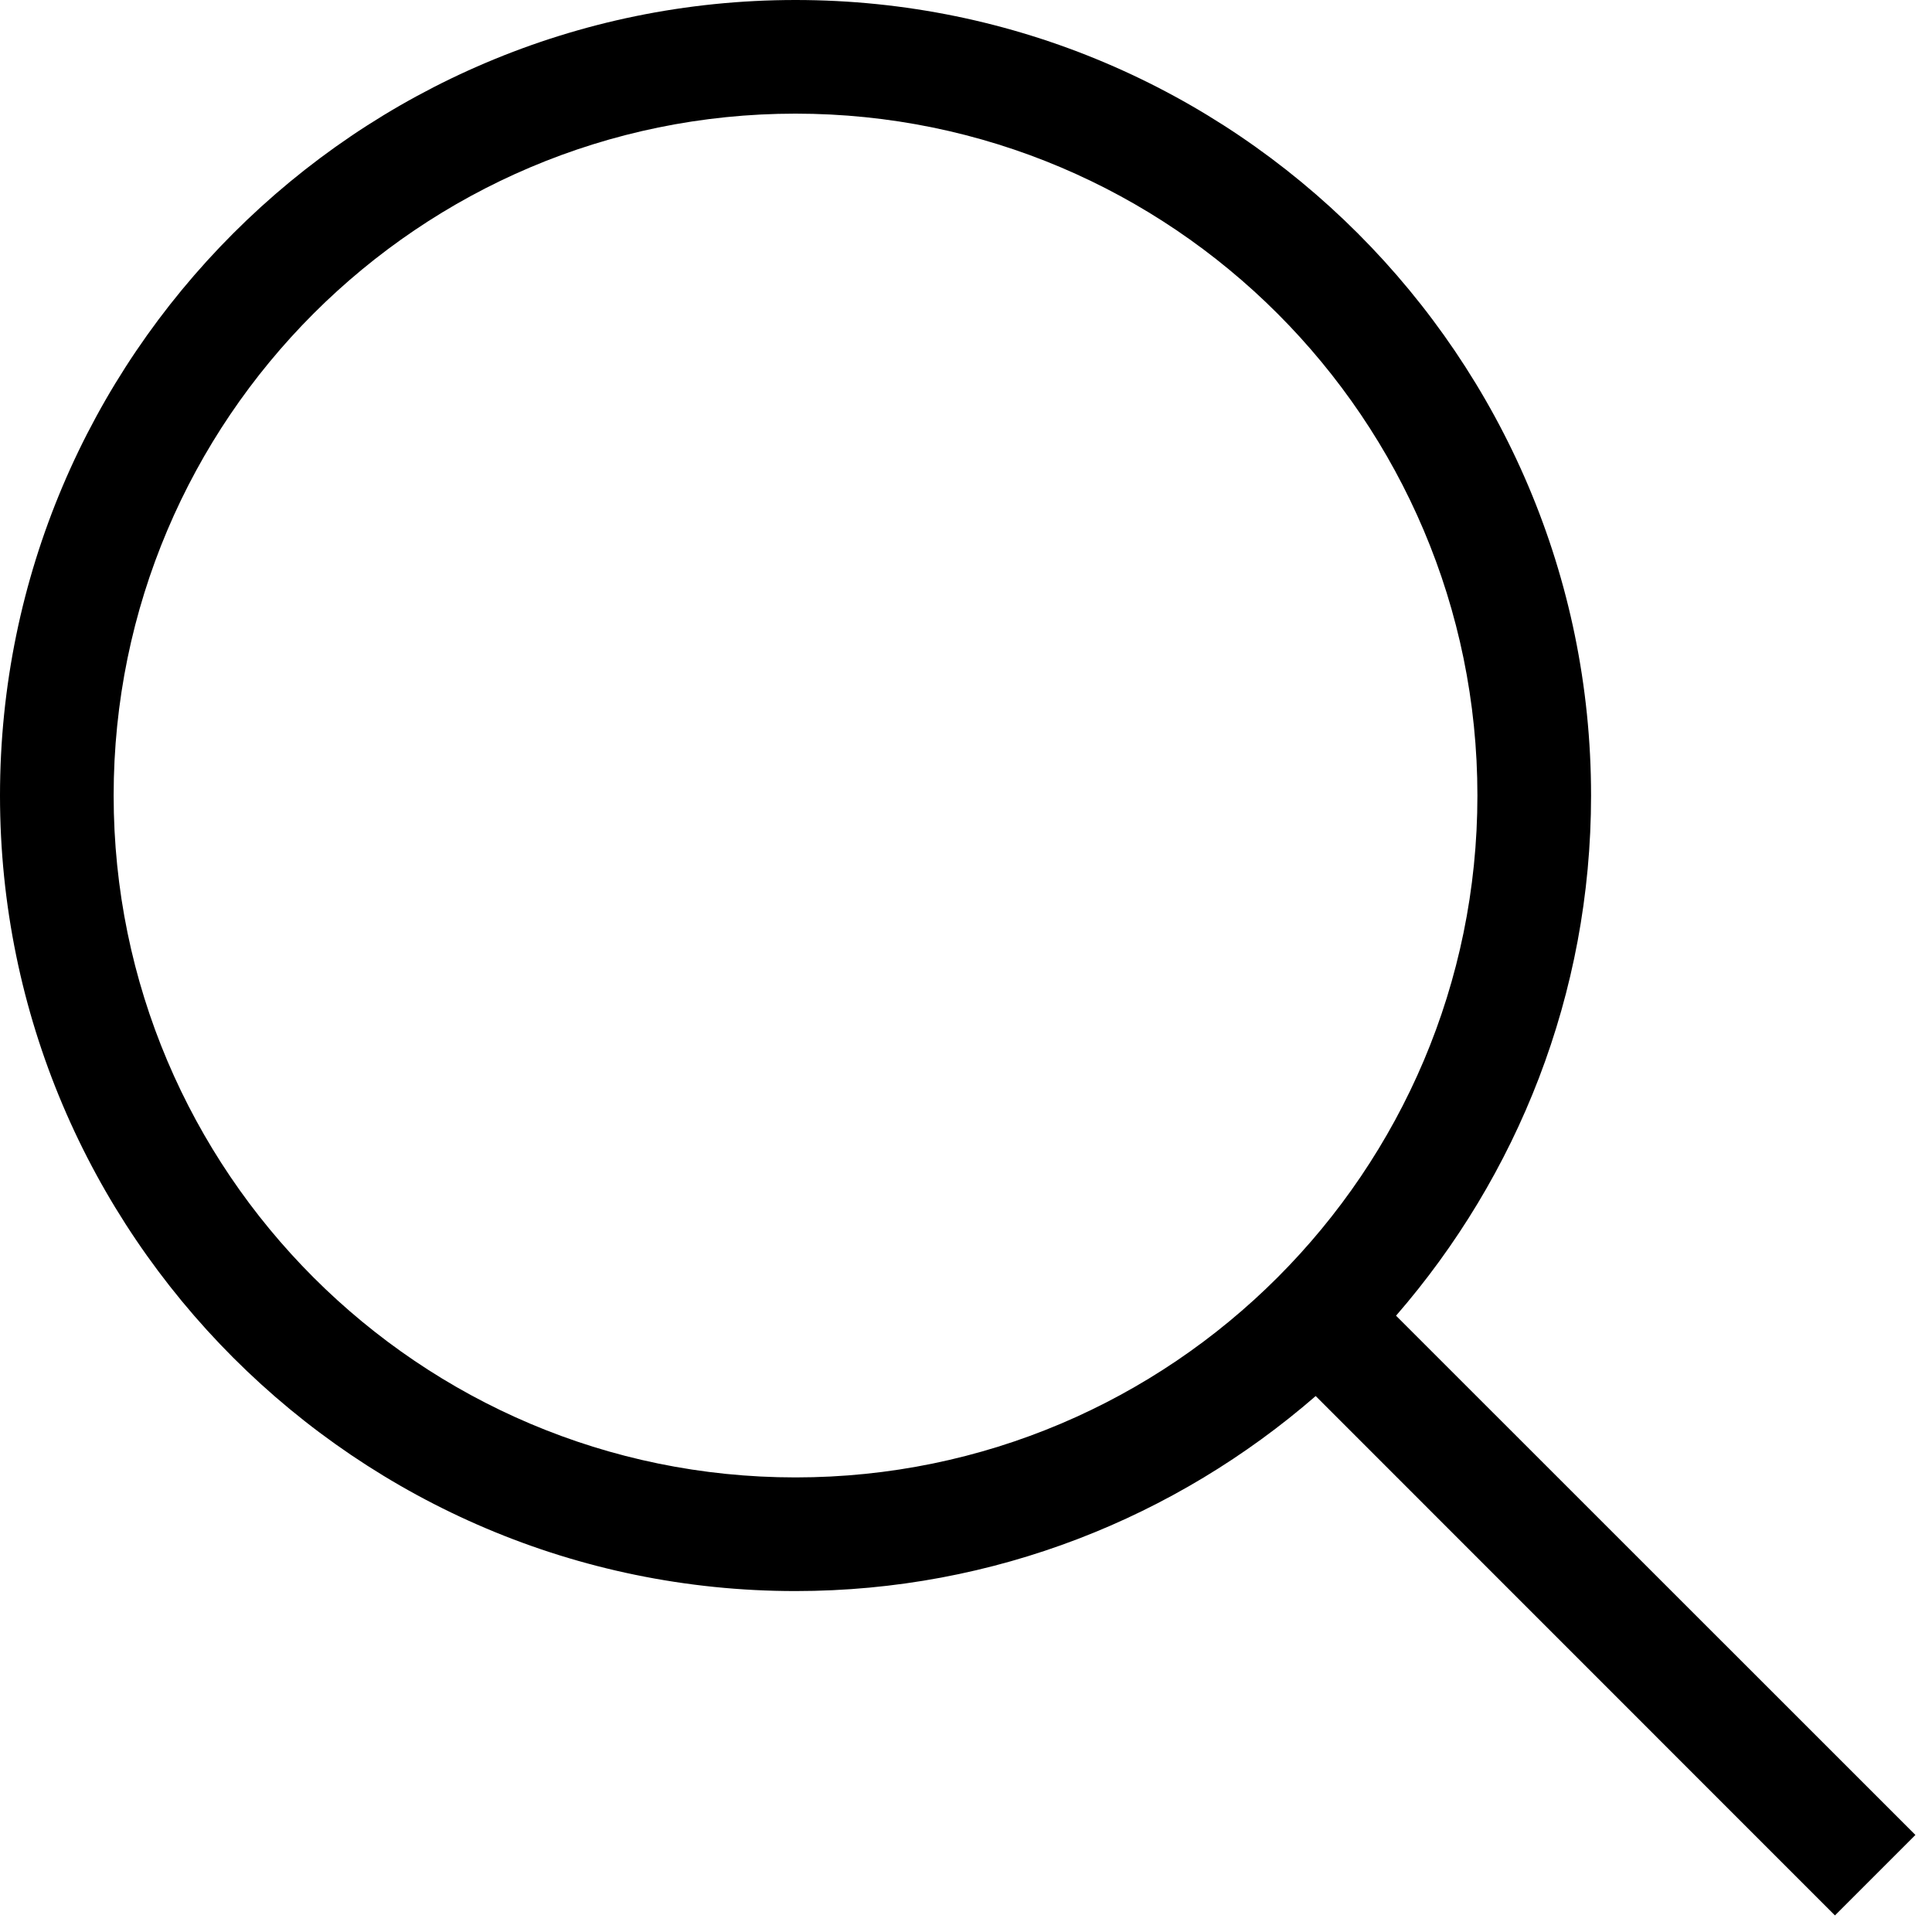
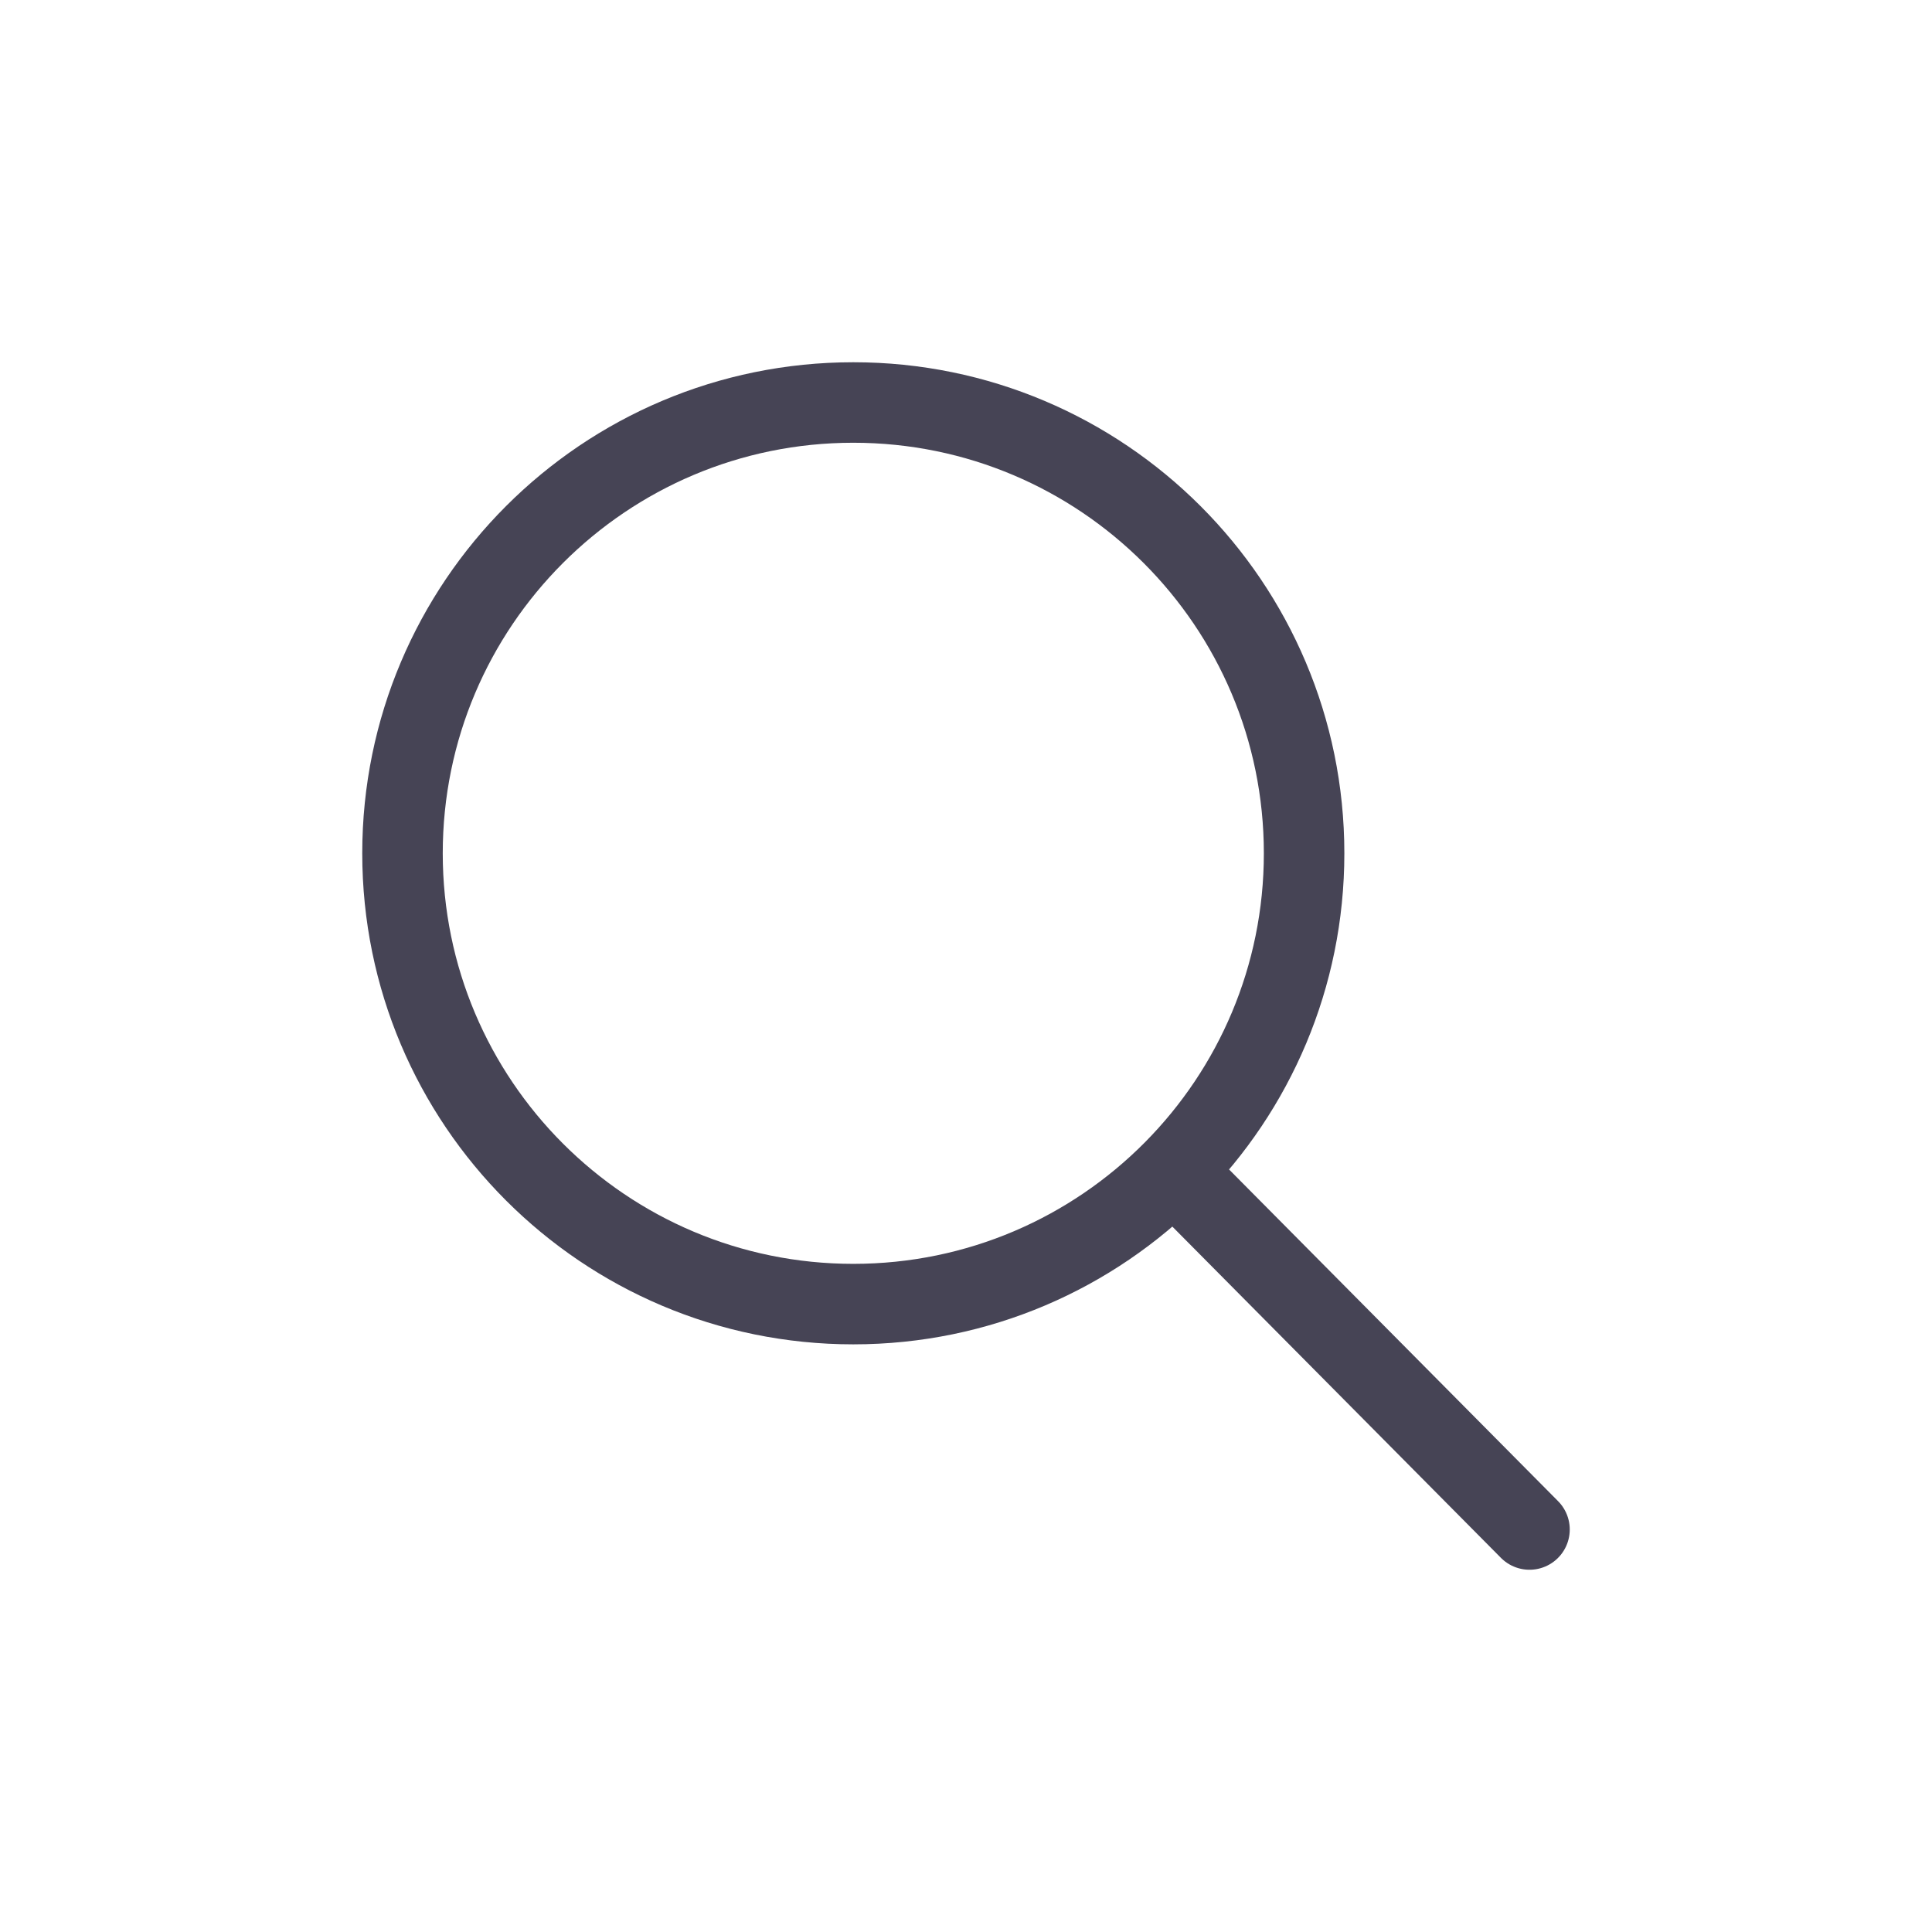
- <svg xmlns="http://www.w3.org/2000/svg" fill="#000000" width="20px" height="20px" viewBox="0 0 1920 1920">
-   <path d="M790.588 1468.235c-373.722 0-677.647-303.924-677.647-677.647 0-373.722 303.925-677.647 677.647-677.647 373.723 0 677.647 303.925 677.647 677.647 0 373.723-303.924 677.647-677.647 677.647Zm596.781-160.715c120.396-138.692 193.807-319.285 193.807-516.932C1581.176 354.748 1226.428 0 790.588 0S0 354.748 0 790.588s354.748 790.588 790.588 790.588c197.647 0 378.24-73.411 516.932-193.807l516.028 516.142 79.963-79.963-516.142-516.028Z" fill-rule="evenodd" />
+ <svg xmlns="http://www.w3.org/2000/svg" width="64px" height="64px" viewBox="0 0 24 24" fill="none" stroke="#ofofof">
+   <g id="SVGRepo_bgCarrier" stroke-width="0" />
+   <g id="SVGRepo_tracerCarrier" stroke-linecap="round" stroke-linejoin="round" />
+   <g id="SVGRepo_iconCarrier">
+     <path d="M14.578 14.542C15.581 13.53 16.2 12.137 16.2 10.6C16.2 7.507 13.693 5 10.6 5C7.507 5 5 7.507 5 10.6C5 13.693 7.507 16.2 10.6 16.2C12.155 16.2 13.563 15.566 14.578 14.542ZM14.578 14.542L19 19" stroke="#464455" stroke-linecap="round" stroke-linejoin="round" />
+   </g>
</svg>
